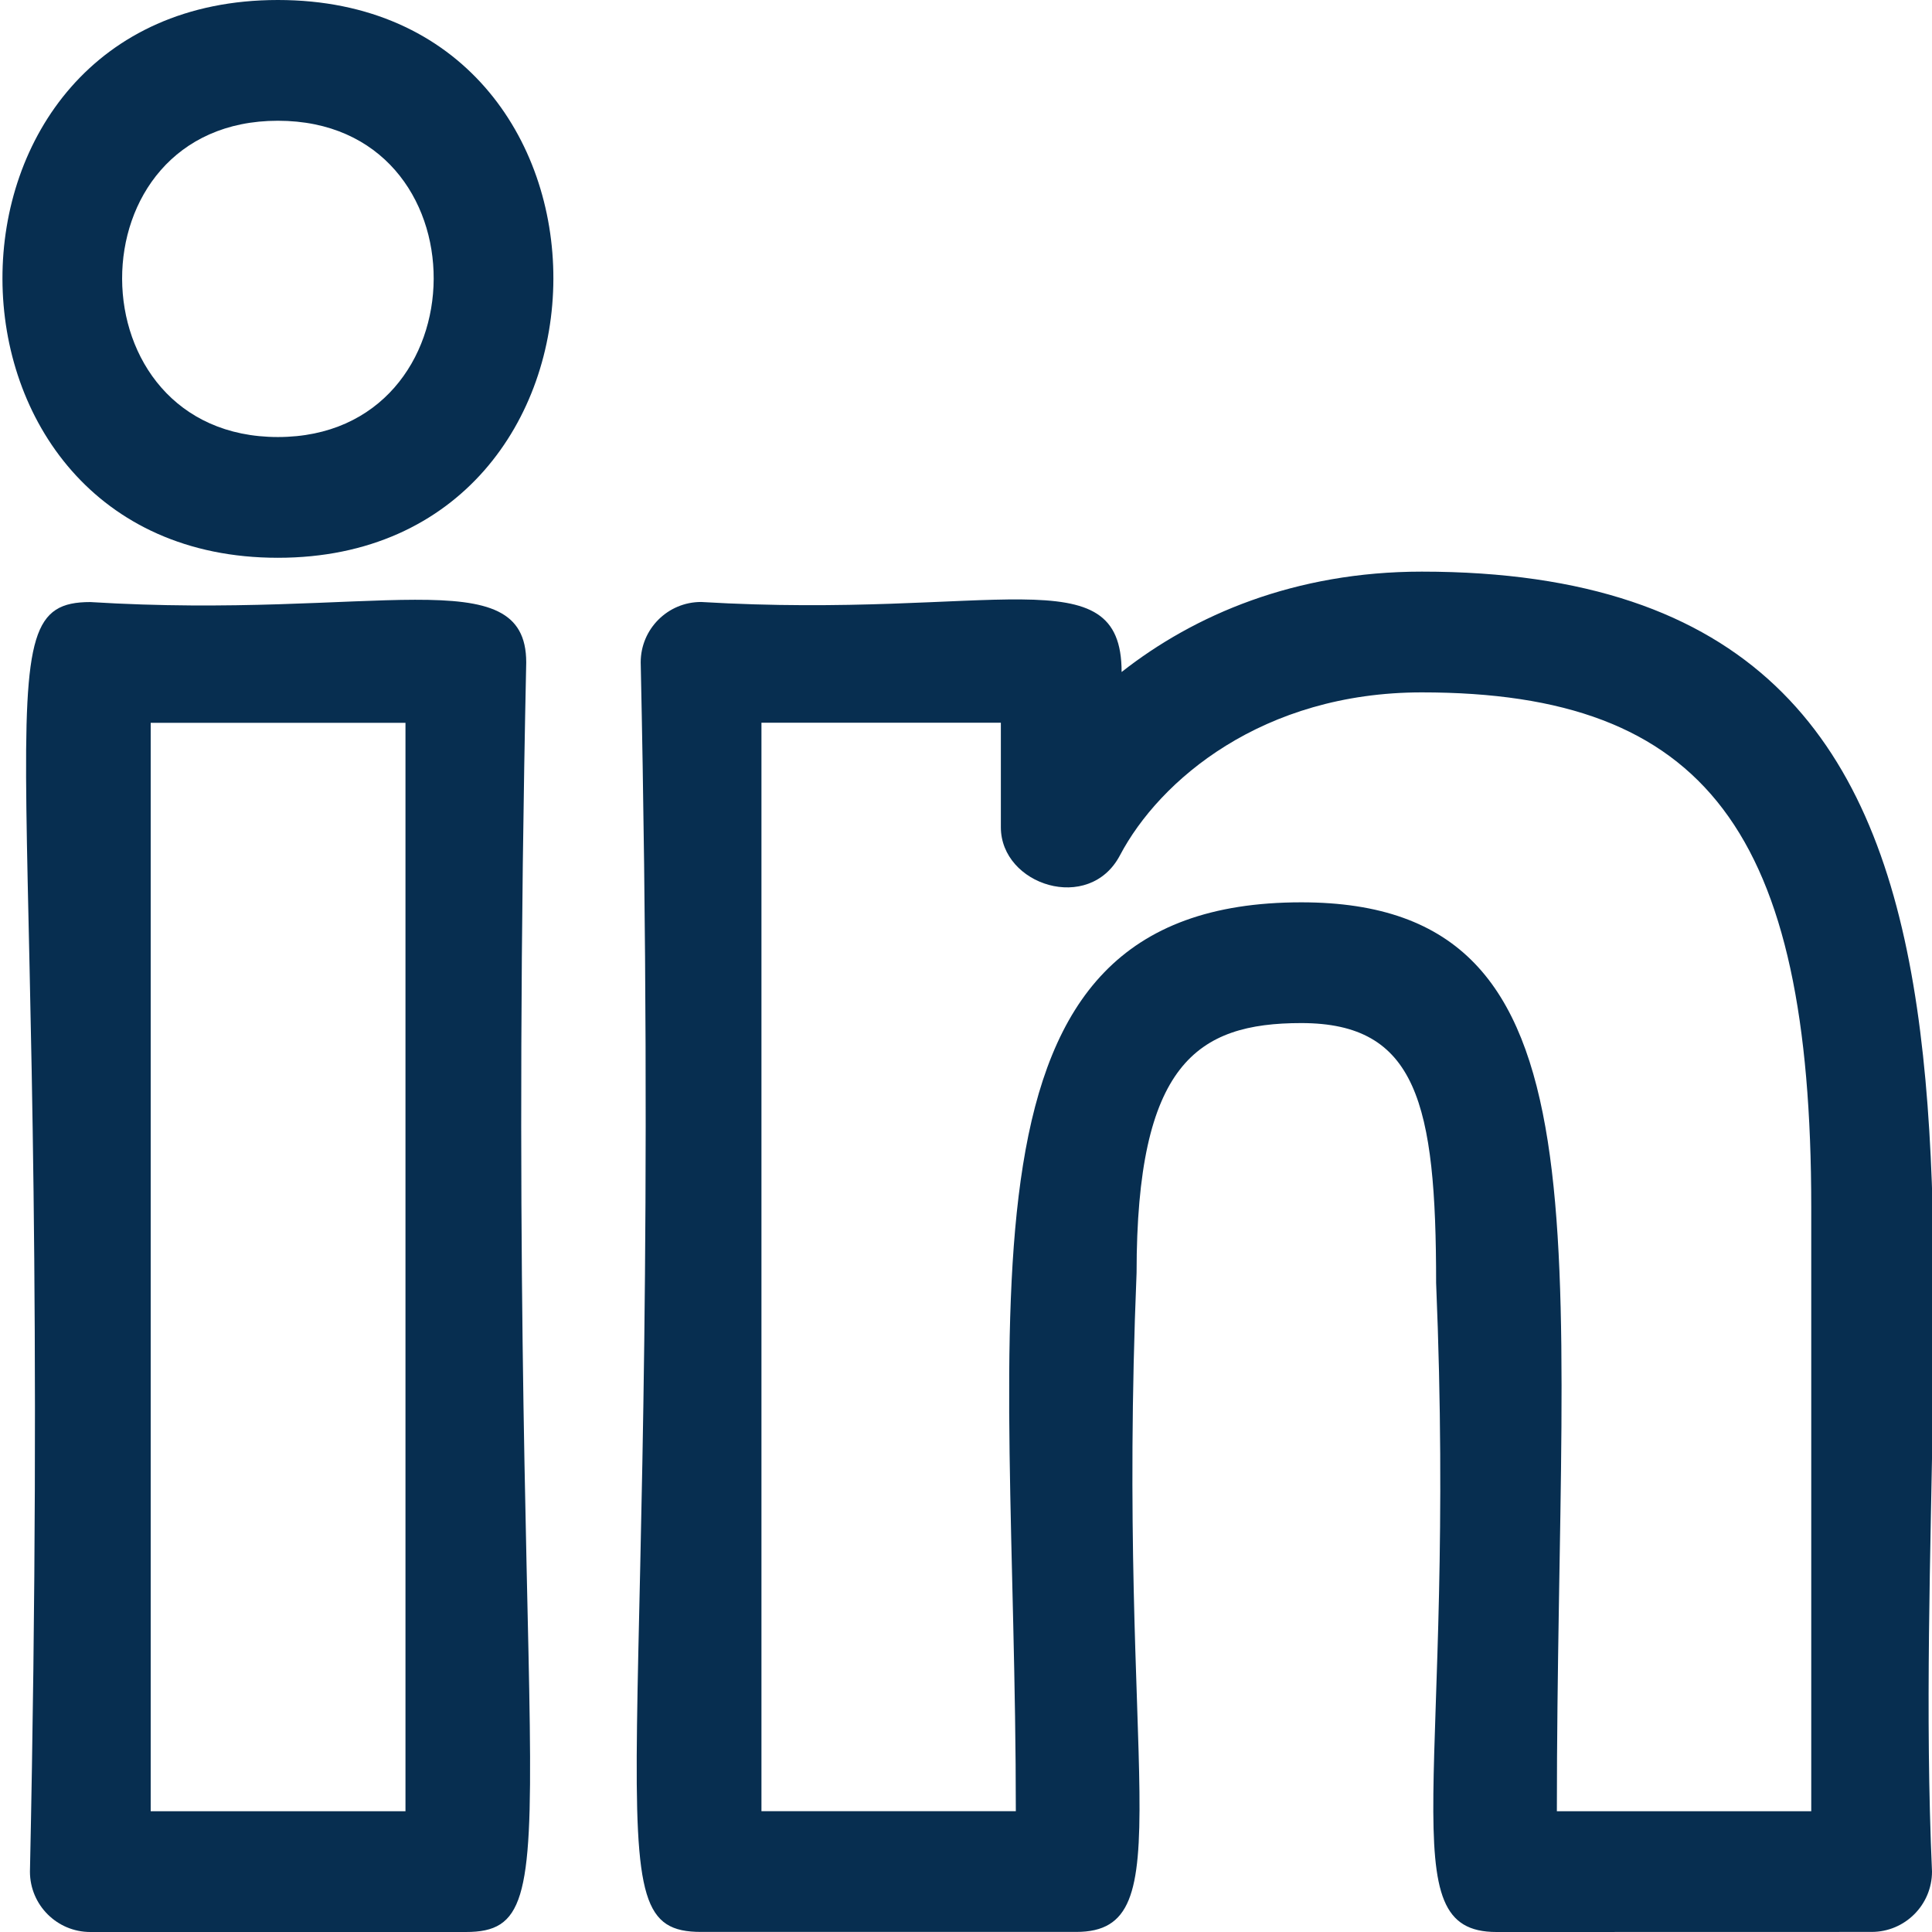
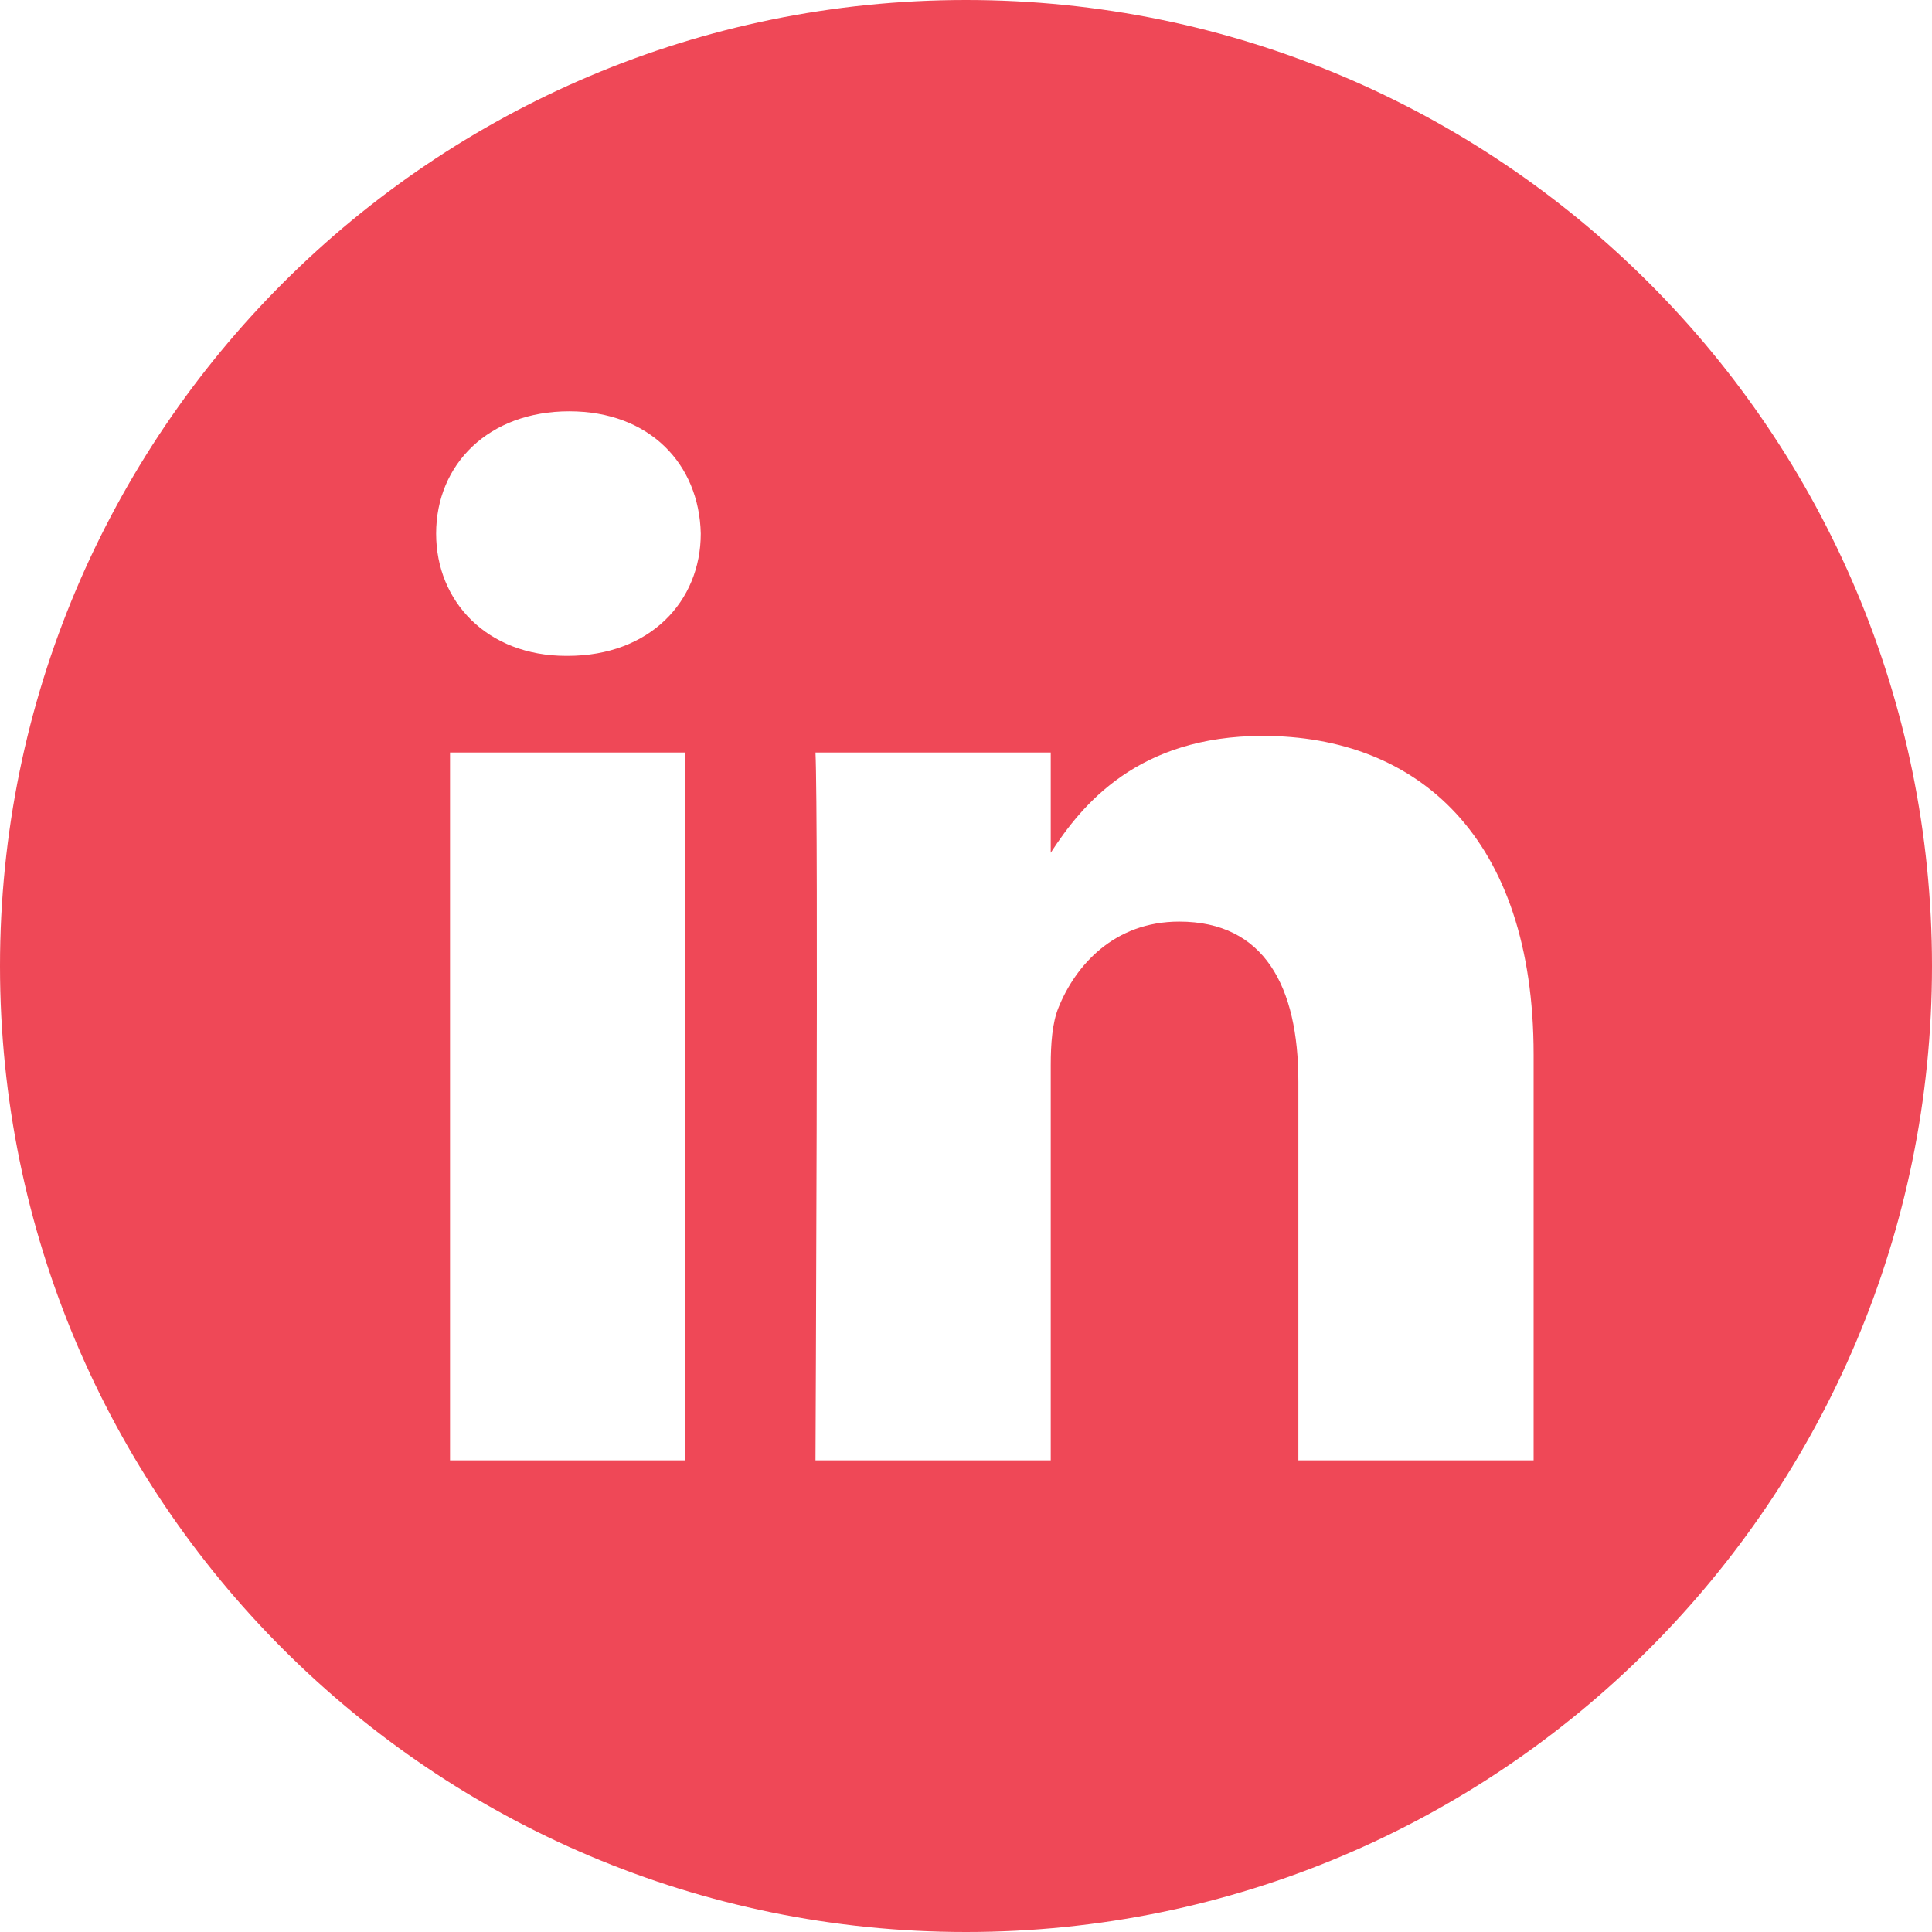
- <svg xmlns="http://www.w3.org/2000/svg" version="1.1" width="512" viewBox="0 0 24 24" height="512" enable-background="new 0 0 24 24" id="regular">
-   <defs id="defs911" />
-   <path style="fill:#072e50;fill-opacity:1" id="path902" d="m18.59 24c.103 0 4.762-.001 4.66-.001.414 0 .75-.336.75-.75-.35-7.857 1.842-16.148-6.338-16.148-1.573 0-2.826.537-3.729 1.247 0-1.461-1.579-.653-5.224-.87-.414 0-.75.336-.75.75.302 14.166-.674 15.771.75 15.771h4.66c1.353 0 .492-1.908.75-8.188 0-2.594.75-3.102 2.046-3.102 1.434 0 1.675.996 1.675 3.228.257 6.167-.598 8.063.75 8.063zm-2.425-12.791c-4.491 0-3.546 4.938-3.546 11.29h-3.16v-13.521h2.974v1.298c0 .72 1.097 1.074 1.479.35.492-.934 1.77-2.025 3.75-2.025 3.527 0 4.838 1.733 4.838 6.396v7.503h-3.16c0-7.144.756-11.291-3.175-11.291z" />
-   <path style="fill:#072e50;fill-opacity:1" id="path904" d="m1.122 7.479c-1.42 0-.448 1.585-.75 15.771 0 .414.336.75.75.75h4.665c1.42 0 .448-1.585.75-15.771 0-1.295-1.881-.531-5.415-.75zm3.915 15.021h-3.165v-13.521h3.165z" />
-   <path style="fill:#072e50;fill-opacity:1" id="path906" d="m3.452 0c-4.576 0-4.548 6.929 0 6.929 4.545 0 4.581-6.929 0-6.929zm0 5.429c-2.568 0-2.592-3.929 0-3.929 2.597 0 2.564 3.929 0 3.929z" />
+ <svg xmlns="http://www.w3.org/2000/svg" height="512pt" viewBox="0 0 512 512" width="512pt" version="1.1" id="svg4">
+   <defs id="defs8" />
+   <path d="m256 0c-141.363 0-256 114.637-256 256s114.637 256 256 256 256-114.637 256-256-114.637-256-256-256zm-74.391 387h-62.348v-187.574h62.348zm-31.172-213.188h-.406c-20.922 0-34.453-14.402-34.453-32.402 0-18.406 13.945-32.41 35.273-32.41 21.328 0 34.453 14.004 34.859 32.41 0 18-13.531 32.402-35.273 32.402zm255.984 213.188h-62.34v-100.348c0-25.219-9.027-42.418-31.586-42.418-17.223 0-27.48 11.602-31.988 22.801-1.648 4.008-2.051 9.609-2.051 15.215v104.75h-62.344s.816-169.977 0-187.574h62.344v26.559c8.285-12.781 23.109-30.961 56.188-30.961 41.02 0 71.777 26.809 71.777 84.422zm0 0" id="path2" style="fill:#ef4857;fill-opacity:1" />
</svg>
